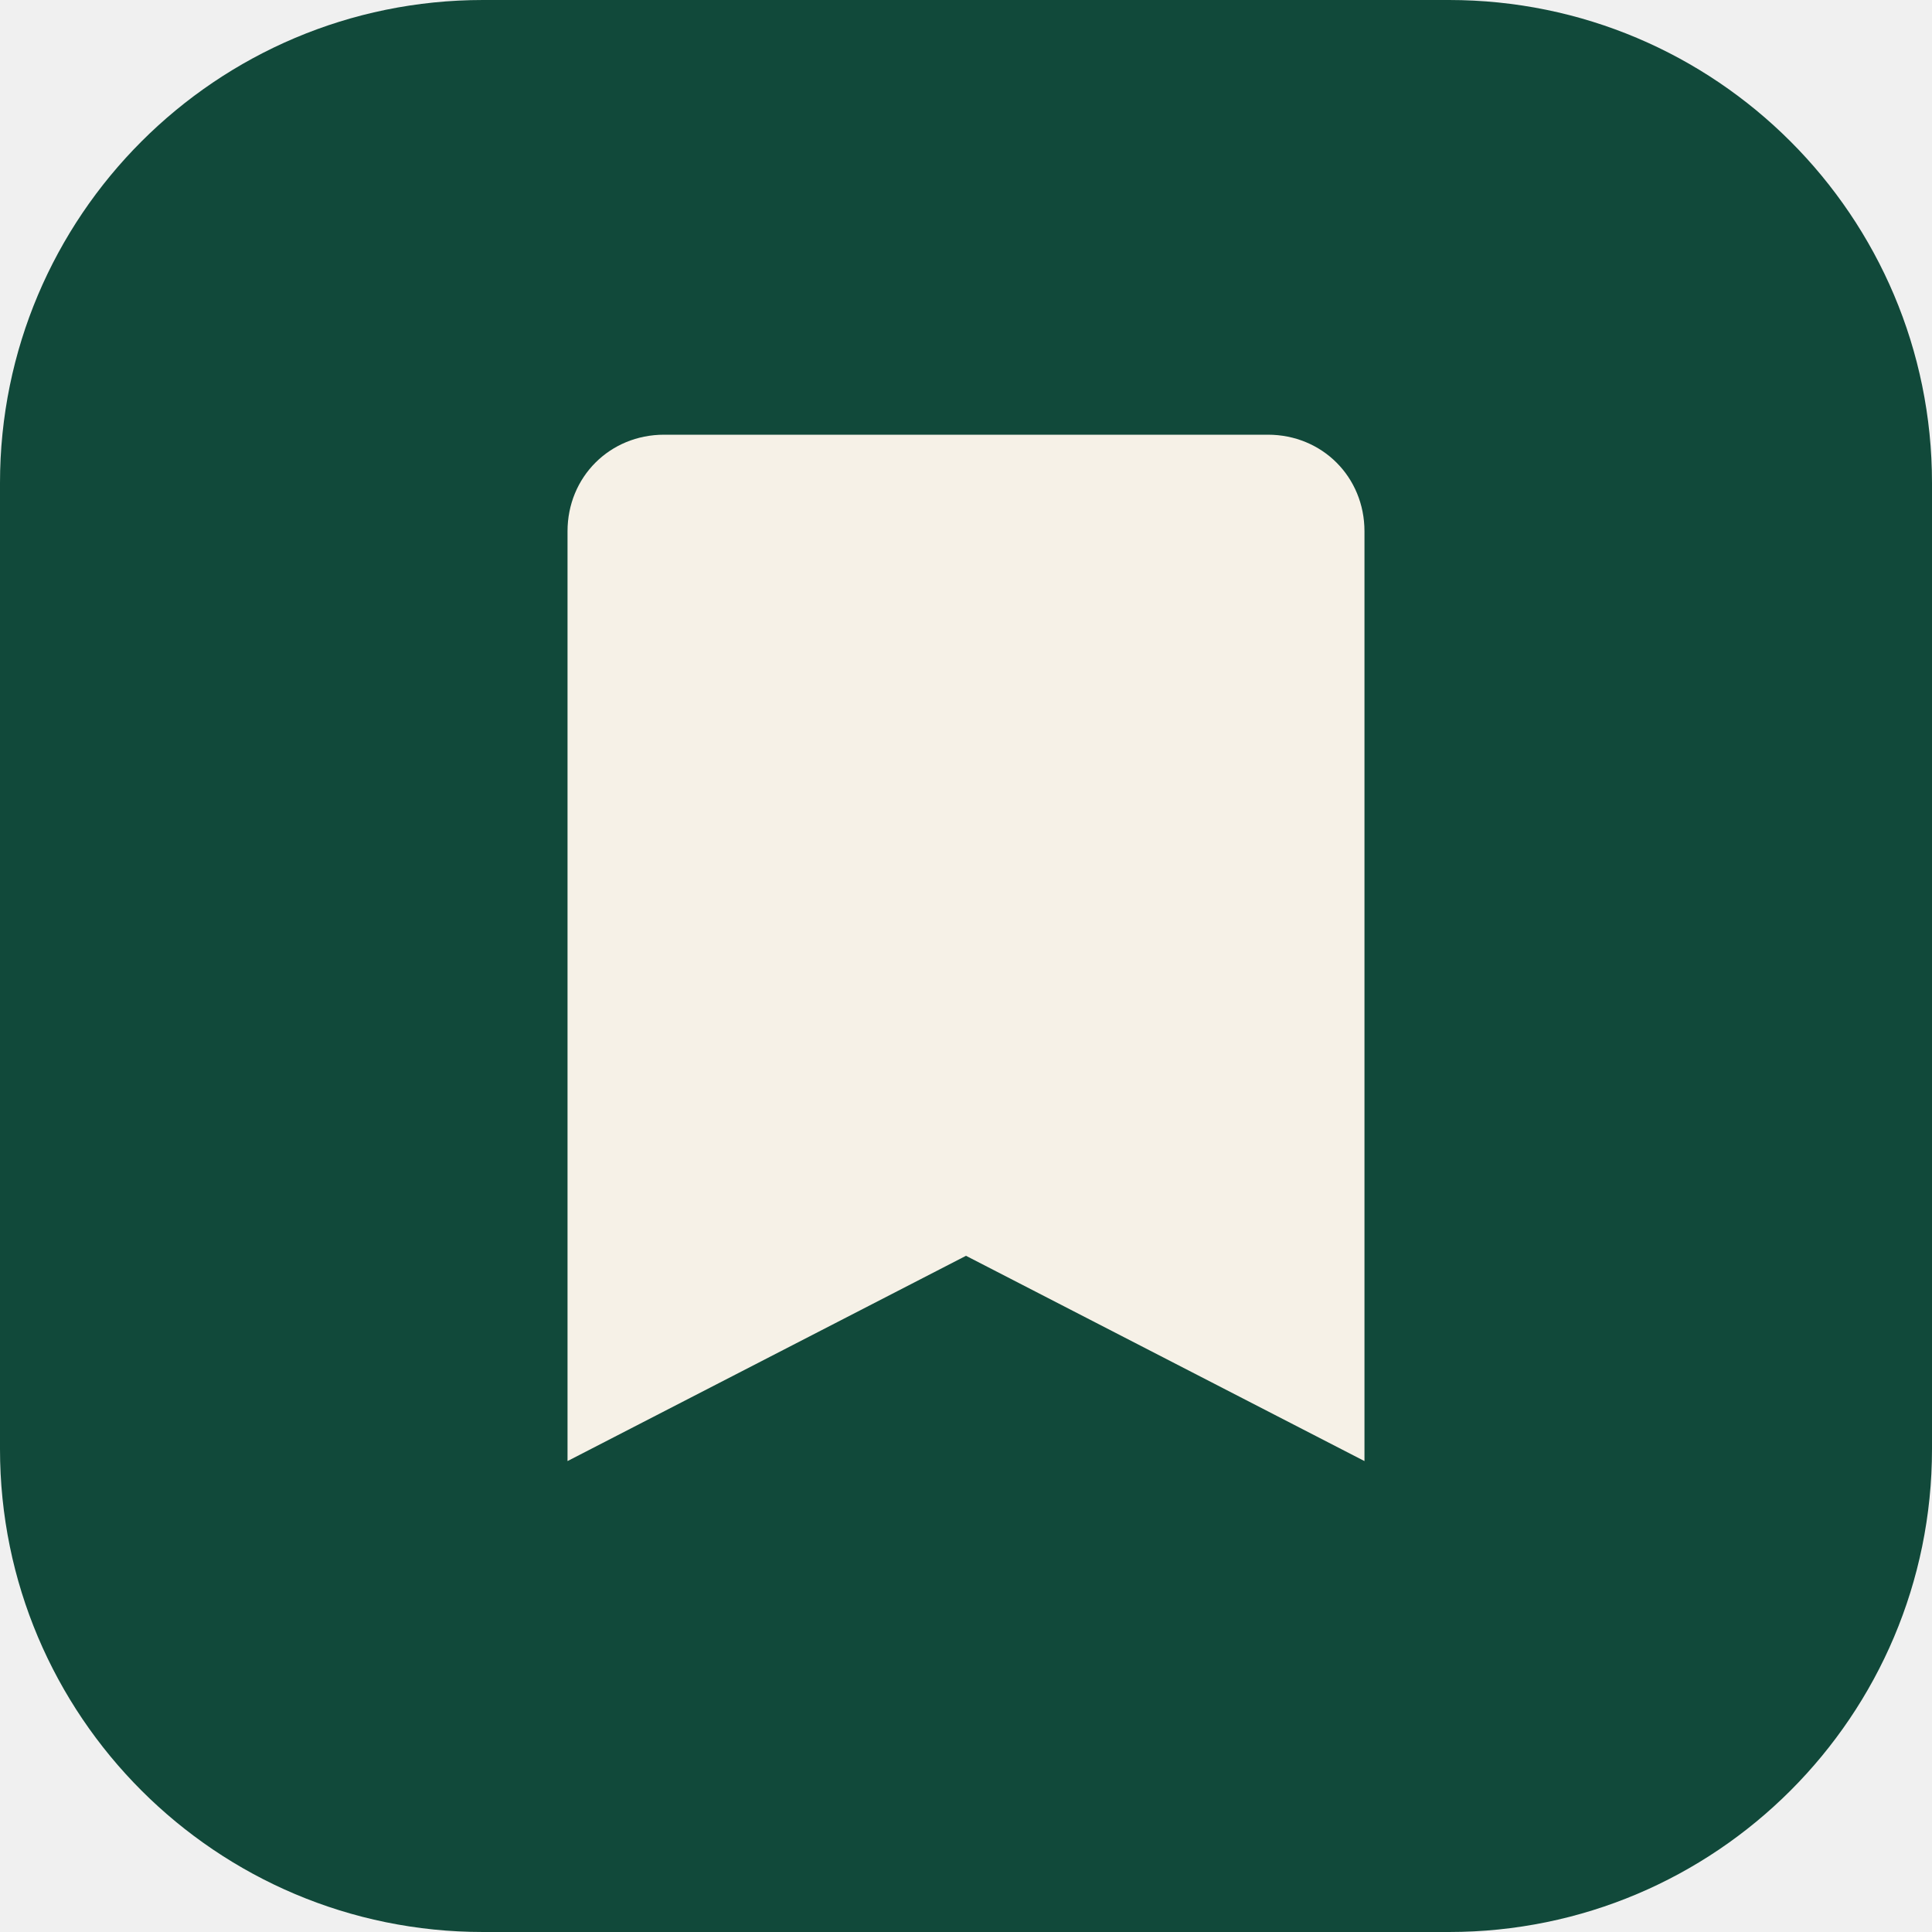
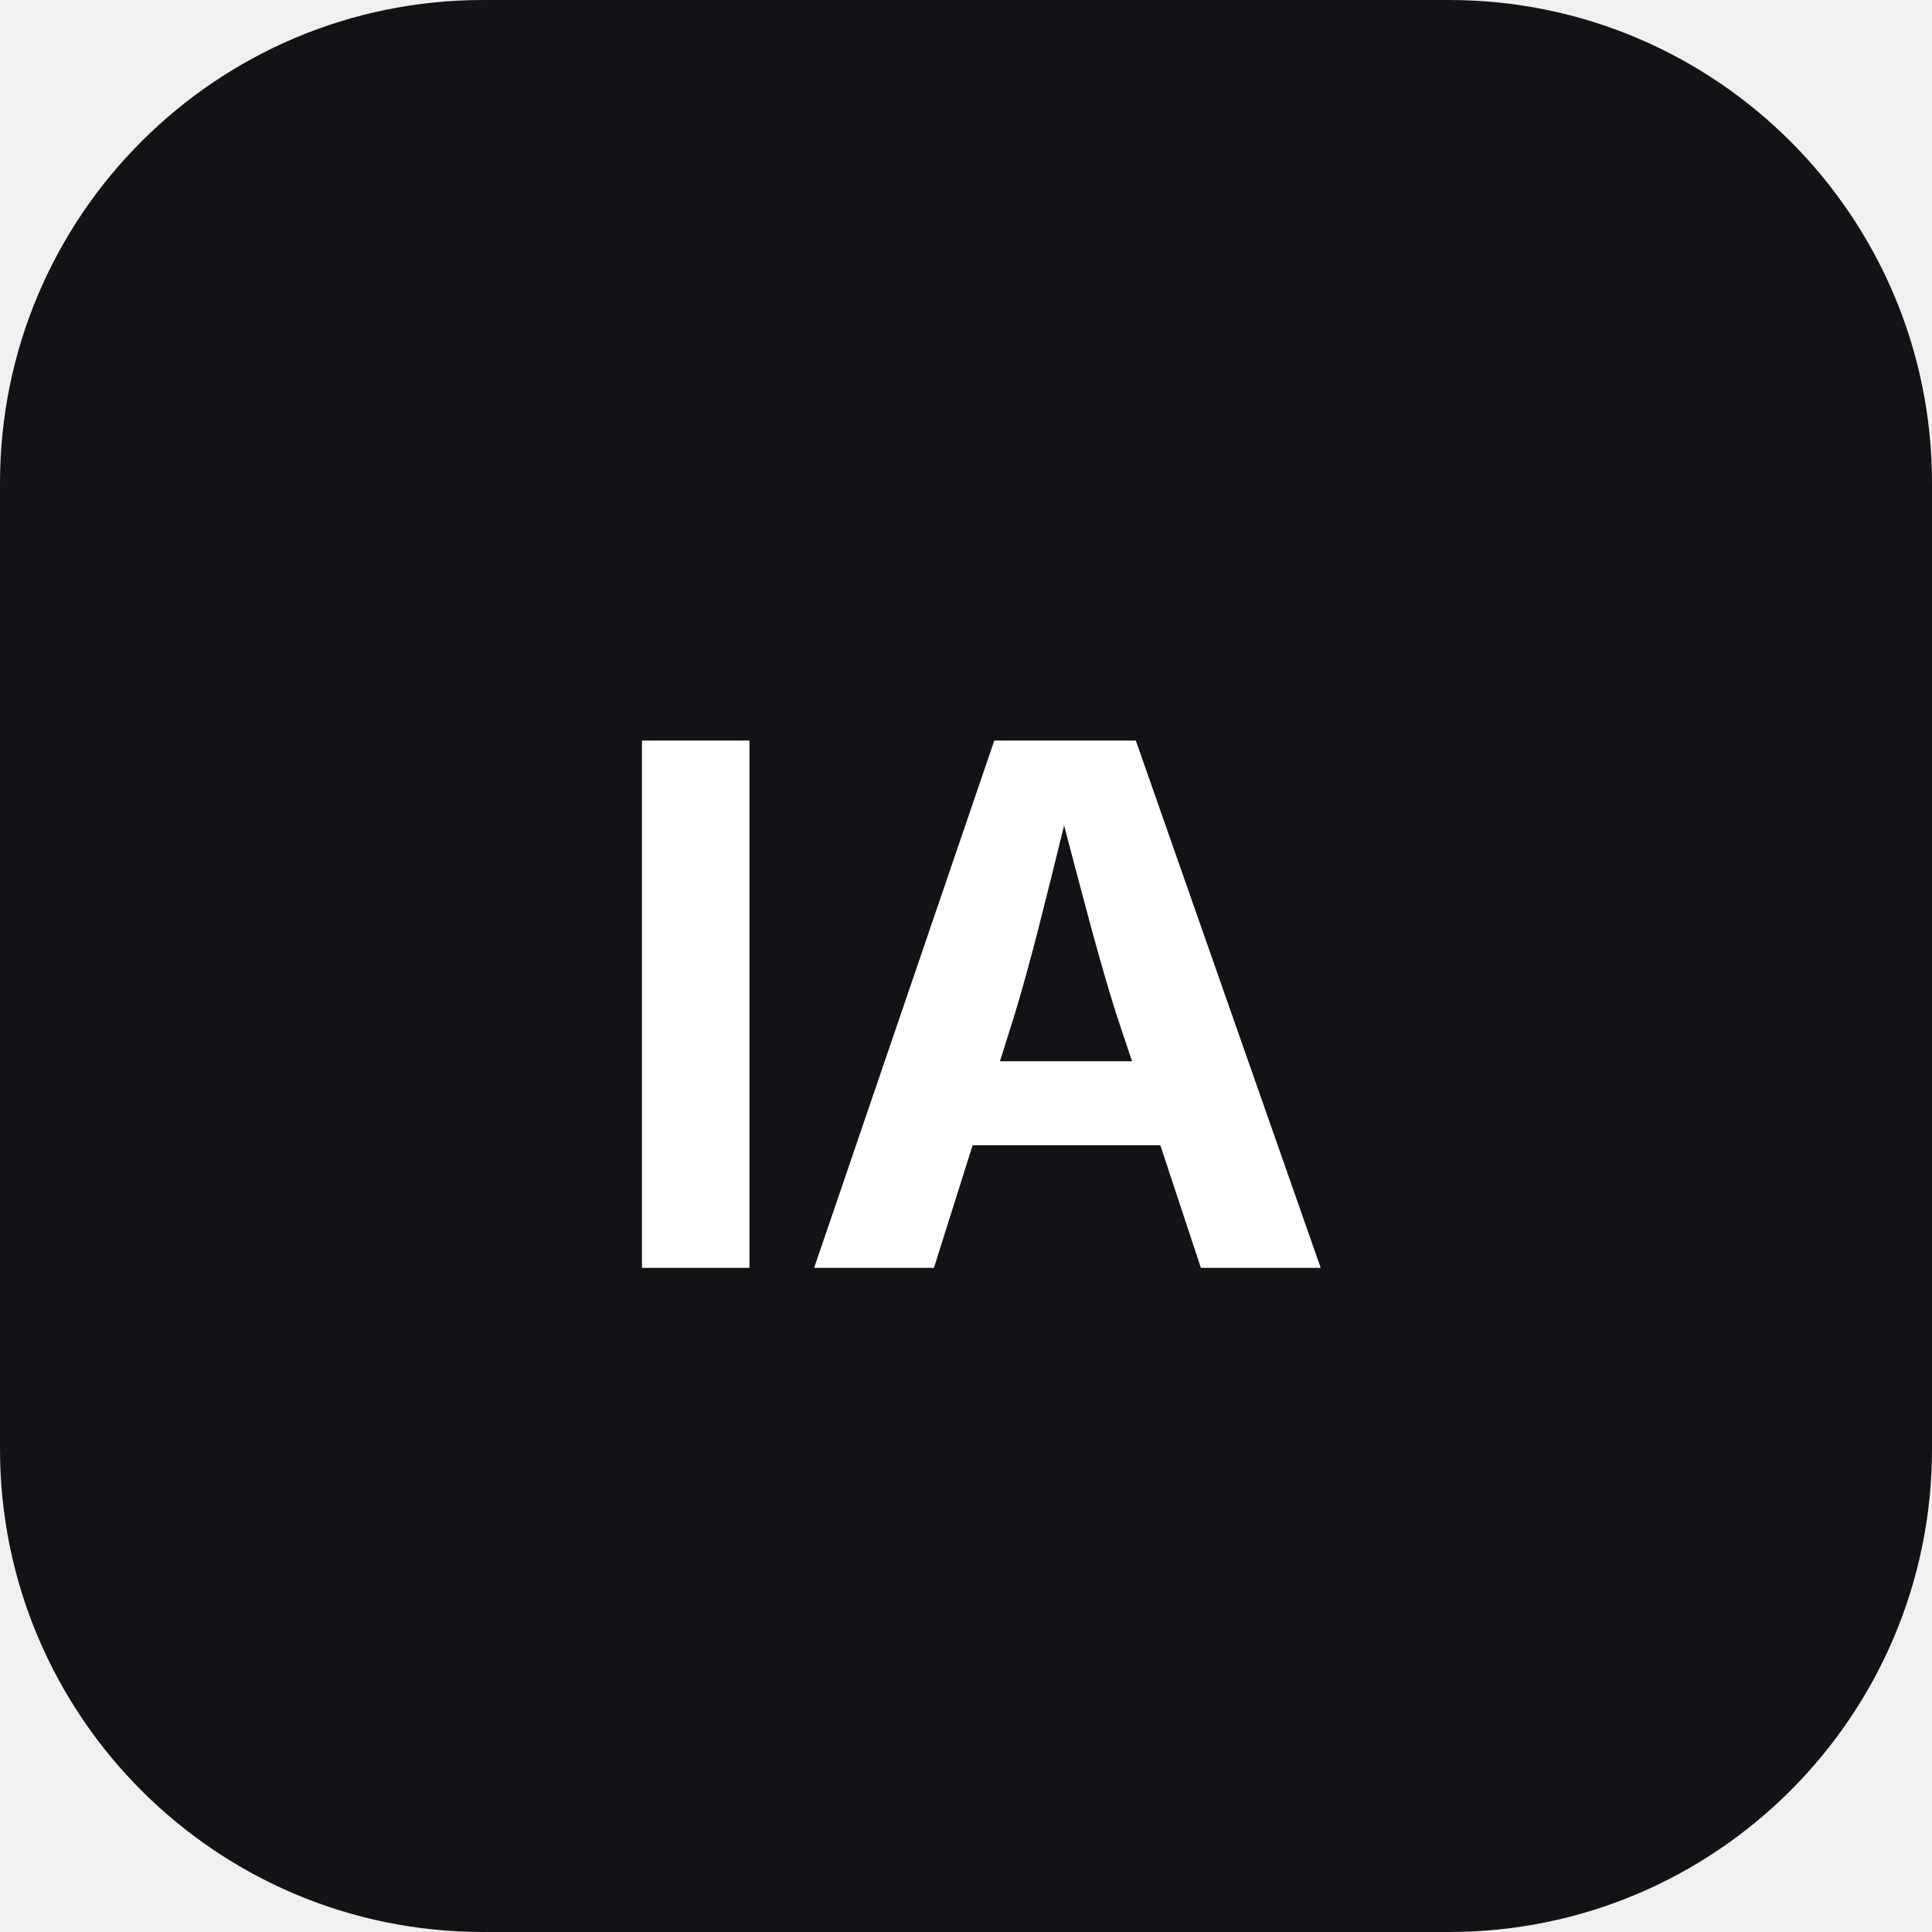
<svg xmlns="http://www.w3.org/2000/svg" viewBox="0 0 32 32">
-   <rect width="32" height="32" rx="8" fill="#11493a" />
-   <path fill="#f6f1e7" d="M11 7.2h10c.9 0 1.6.7 1.6 1.6v15.4l-6.6-3.4-6.6 3.4V8.8c0-.9.7-1.6 1.6-1.6z" />
+   <rect width="32" height="32" rx="8" fill="#121316" />
+   <text x="16" y="21" text-anchor="middle" font-family="Inter, ui-sans-serif, sans-serif" font-size="12" font-weight="700" fill="#ffffff">IA</text>
</svg>
